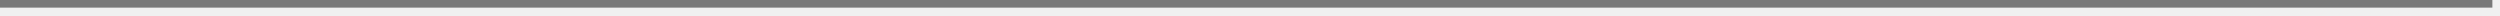
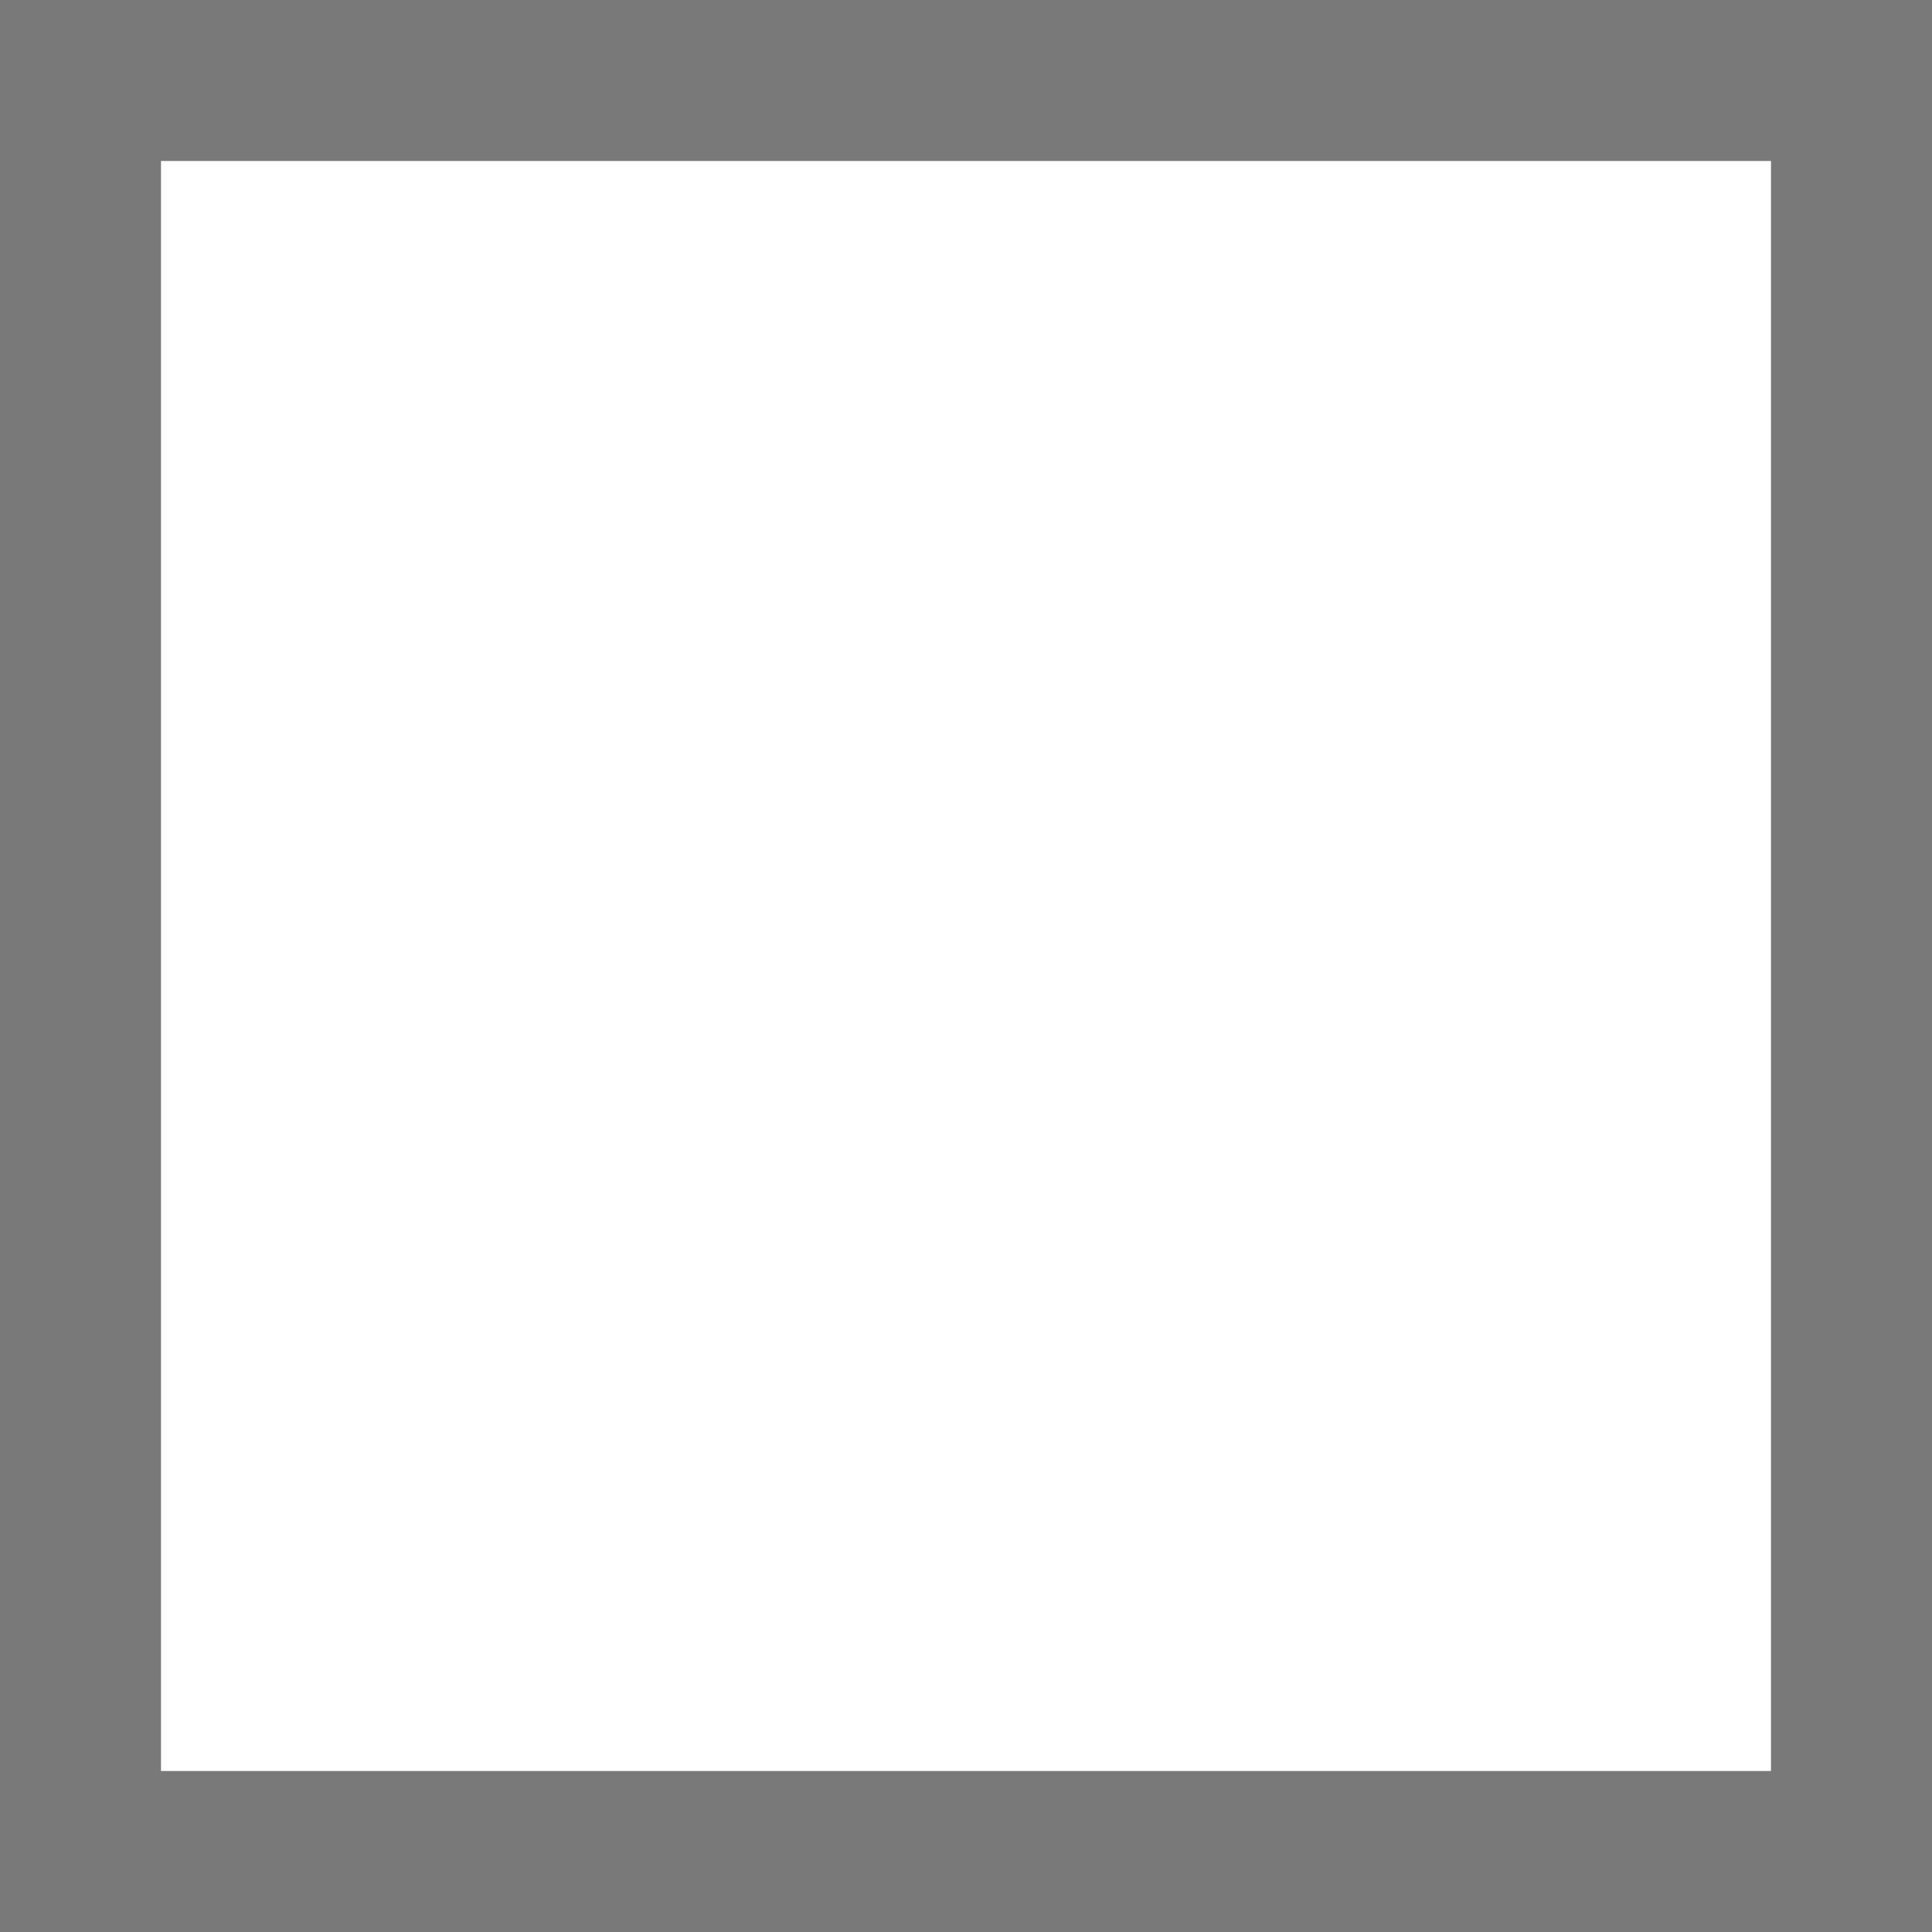
- <svg xmlns="http://www.w3.org/2000/svg" version="1.1" width="328px" height="2px">
-   <g transform="matrix(1 0 0 1 -303 -120 )">
-     <path d="M 303 120.5  L 630 120.5  " stroke-width="1" stroke="#797979" fill="none" />
-   </g>
+ <svg xmlns="http://www.w3.org/2000/svg" version="1.1" width="12px" height="12px" viewBox="372 587.5  12 12">
+   <path d="M 372.5 588  L 383.5 588  L 383.5 599  L 372.5 599  L 372.5 588  Z " fill-rule="nonzero" fill="#ffffff" stroke="none" />
+   <path d="M 372.5 588  L 383.5 588  L 383.5 599  L 372.5 599  L 372.5 588  Z " stroke-width="1" stroke="#797979" fill="none" />
</svg>
